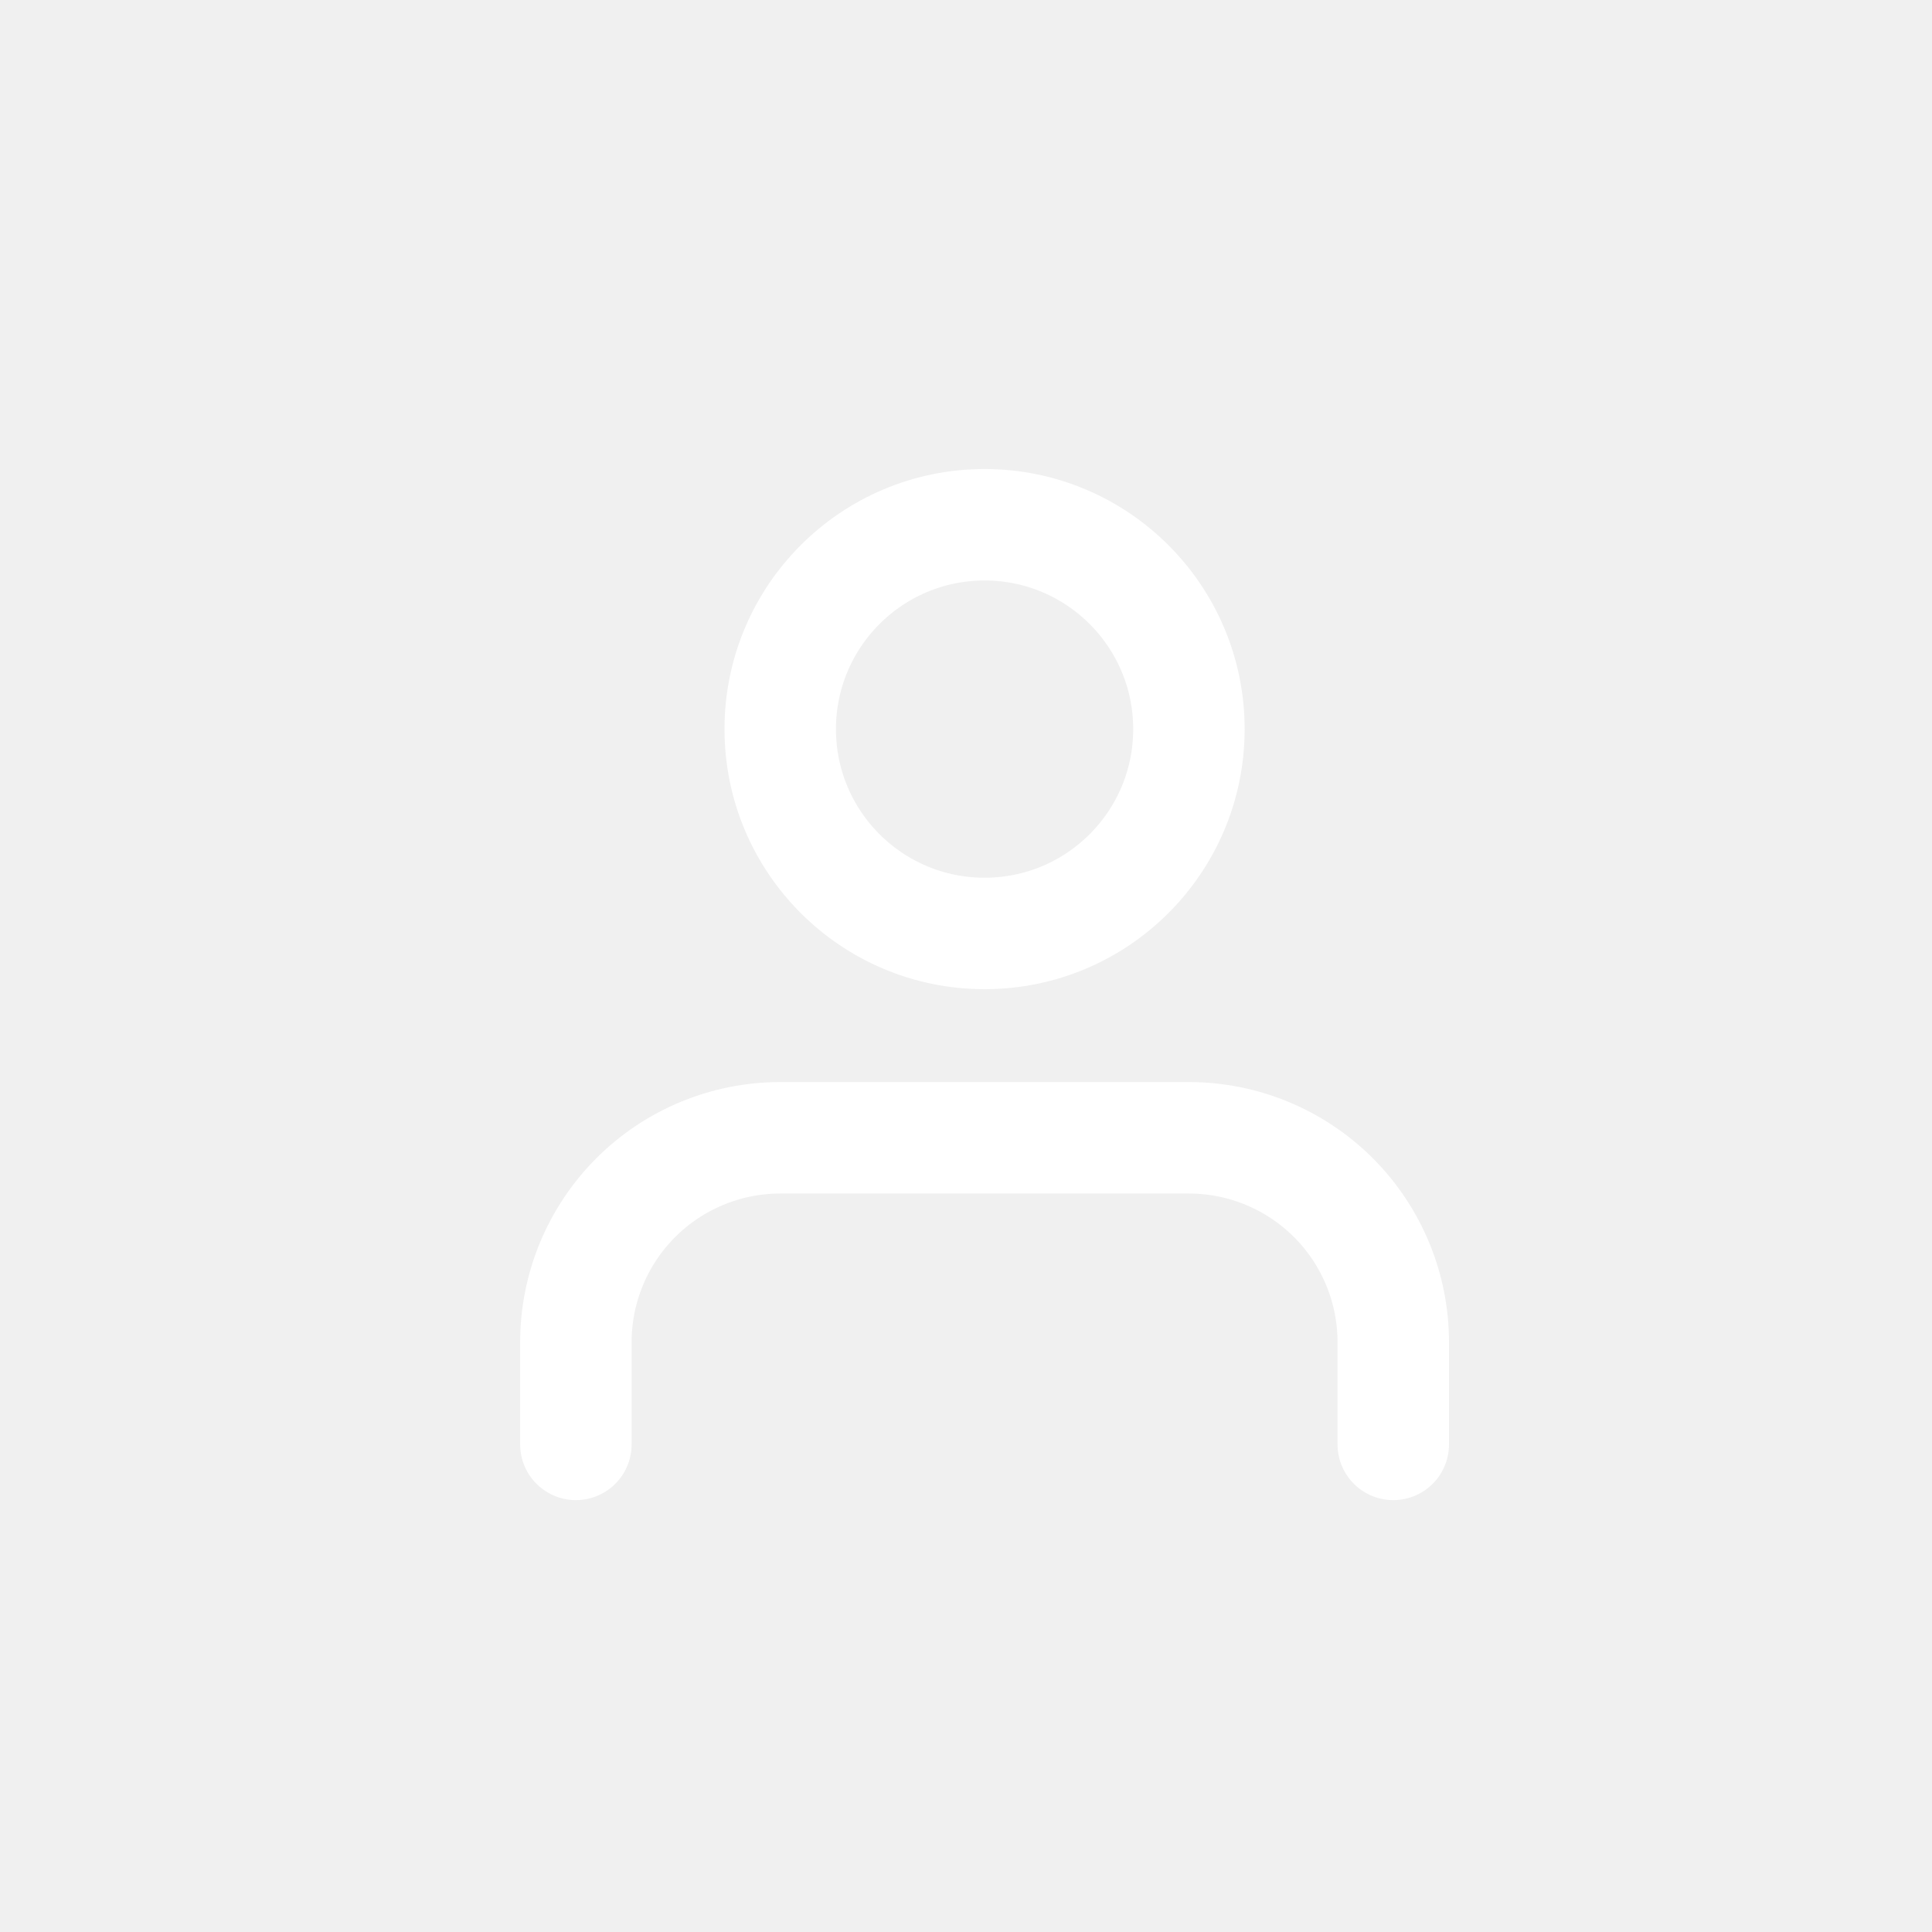
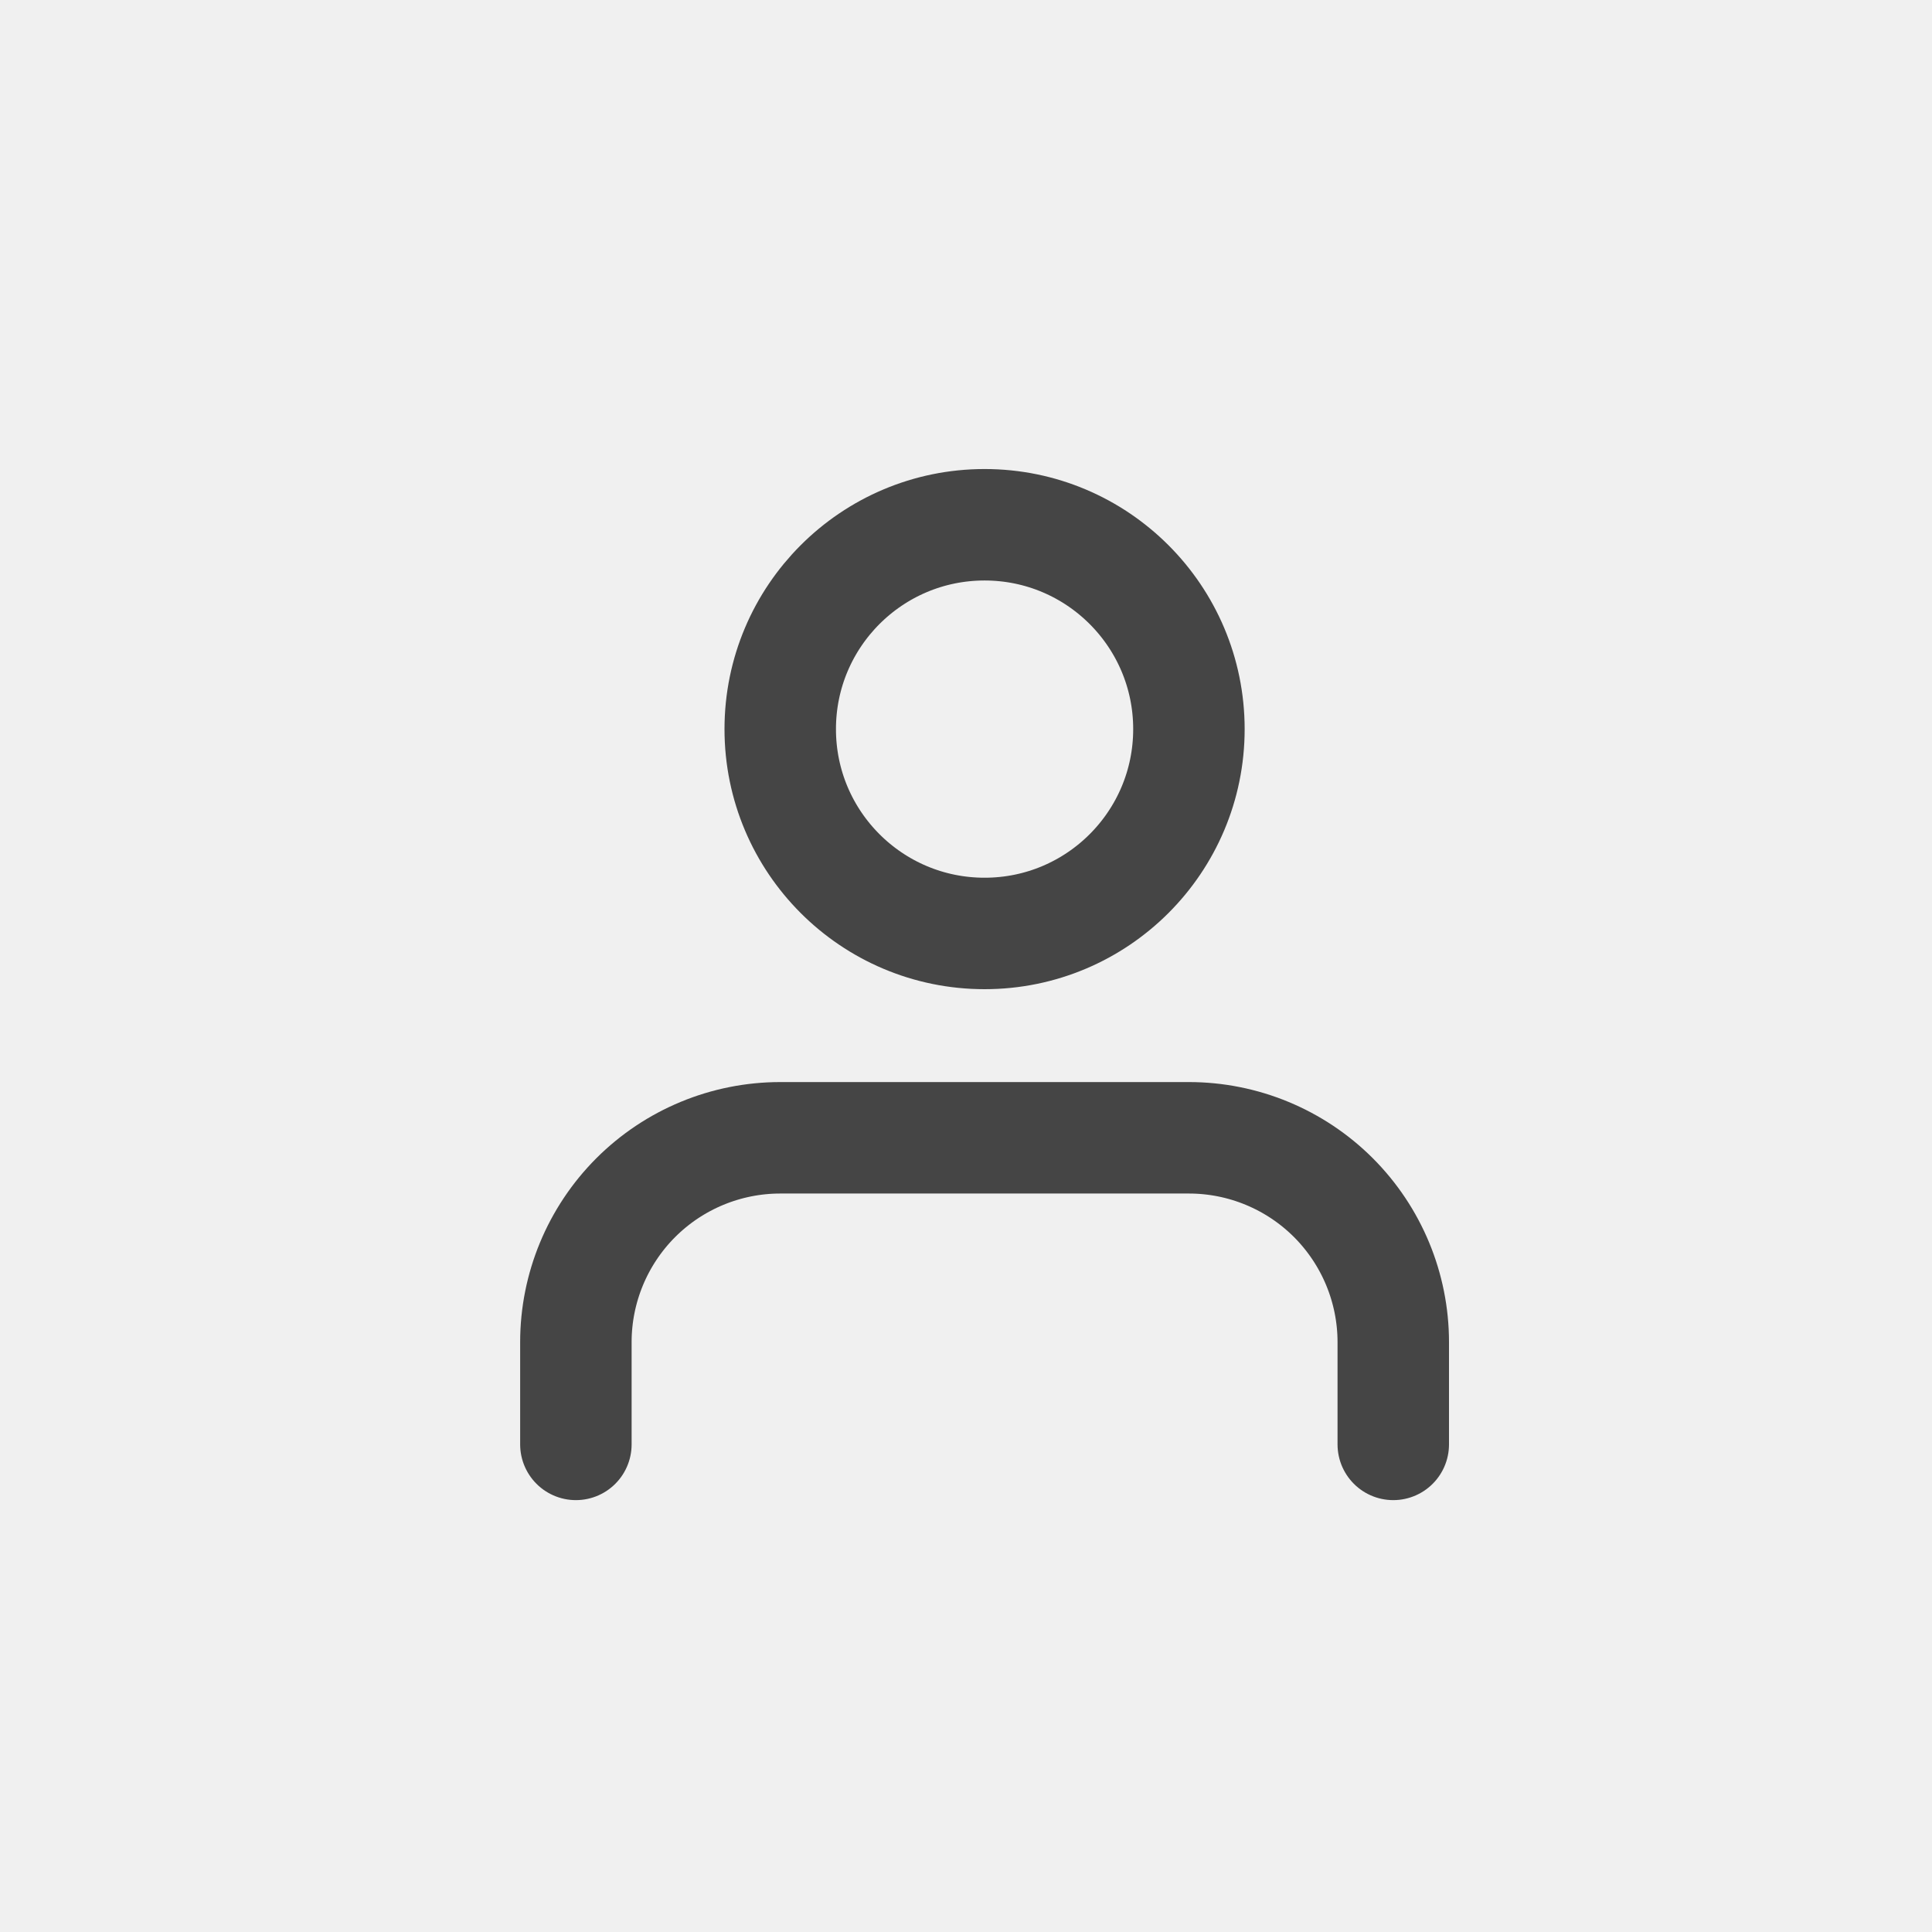
<svg xmlns="http://www.w3.org/2000/svg" width="26" height="26" viewBox="0 0 26 26" fill="none">
-   <path d="M18.75 19.438V18.062C18.75 17.333 18.46 16.634 17.945 16.118C17.429 15.602 16.729 15.312 16 15.312H10.5C9.771 15.312 9.071 15.602 8.555 16.118C8.04 16.634 7.75 17.333 7.75 18.062V19.438M16 9.812C16 11.331 14.769 12.562 13.25 12.562C11.731 12.562 10.5 11.331 10.5 9.812C10.5 8.294 11.731 7.062 13.25 7.062C14.769 7.062 16 8.294 16 9.812Z" stroke="white" stroke-width="1.5" stroke-linecap="round" stroke-linejoin="round" />
+   <path d="M18.75 19.438V18.062C18.75 17.333 18.46 16.634 17.945 16.118C17.429 15.602 16.729 15.312 16 15.312H10.5C9.771 15.312 9.071 15.602 8.555 16.118C8.04 16.634 7.75 17.333 7.75 18.062V19.438M16 9.812C16 11.331 14.769 12.562 13.25 12.562C11.731 12.562 10.5 11.331 10.5 9.812C10.5 8.294 11.731 7.062 13.25 7.062C14.769 7.062 16 8.294 16 9.812Z" stroke="#454545" stroke-width="1.5" stroke-linecap="round" stroke-linejoin="round" />
</svg>
